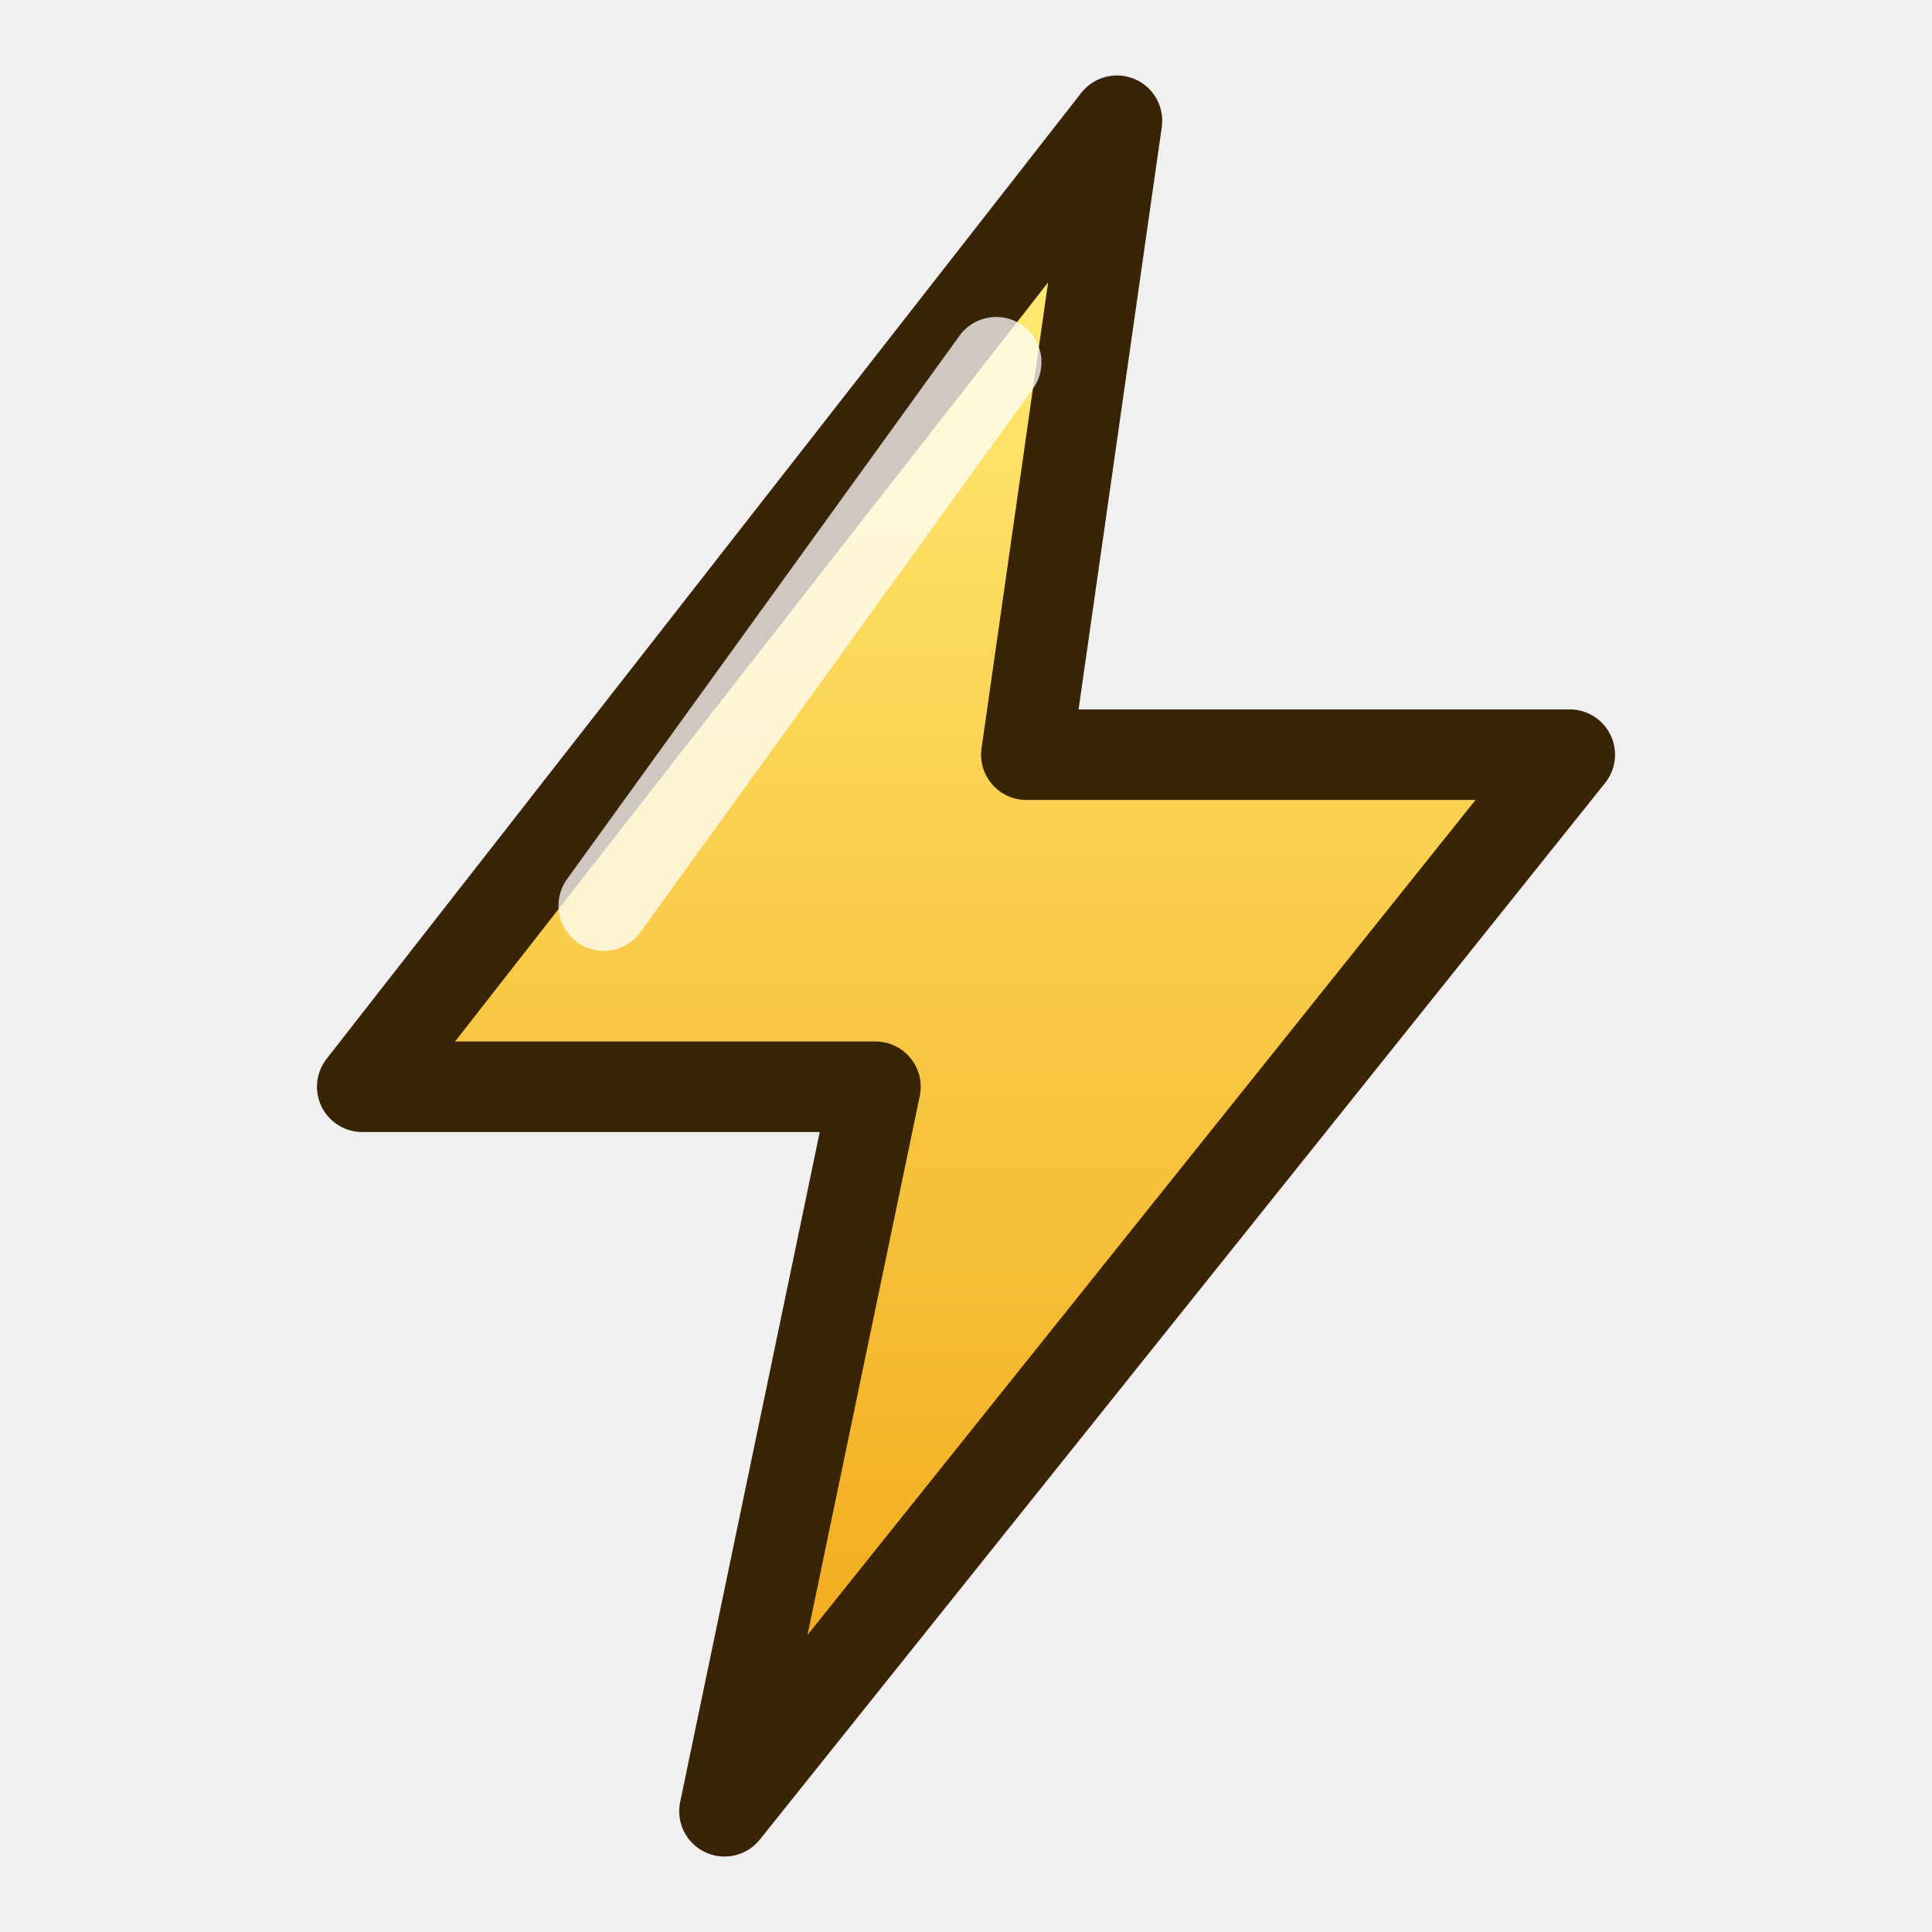
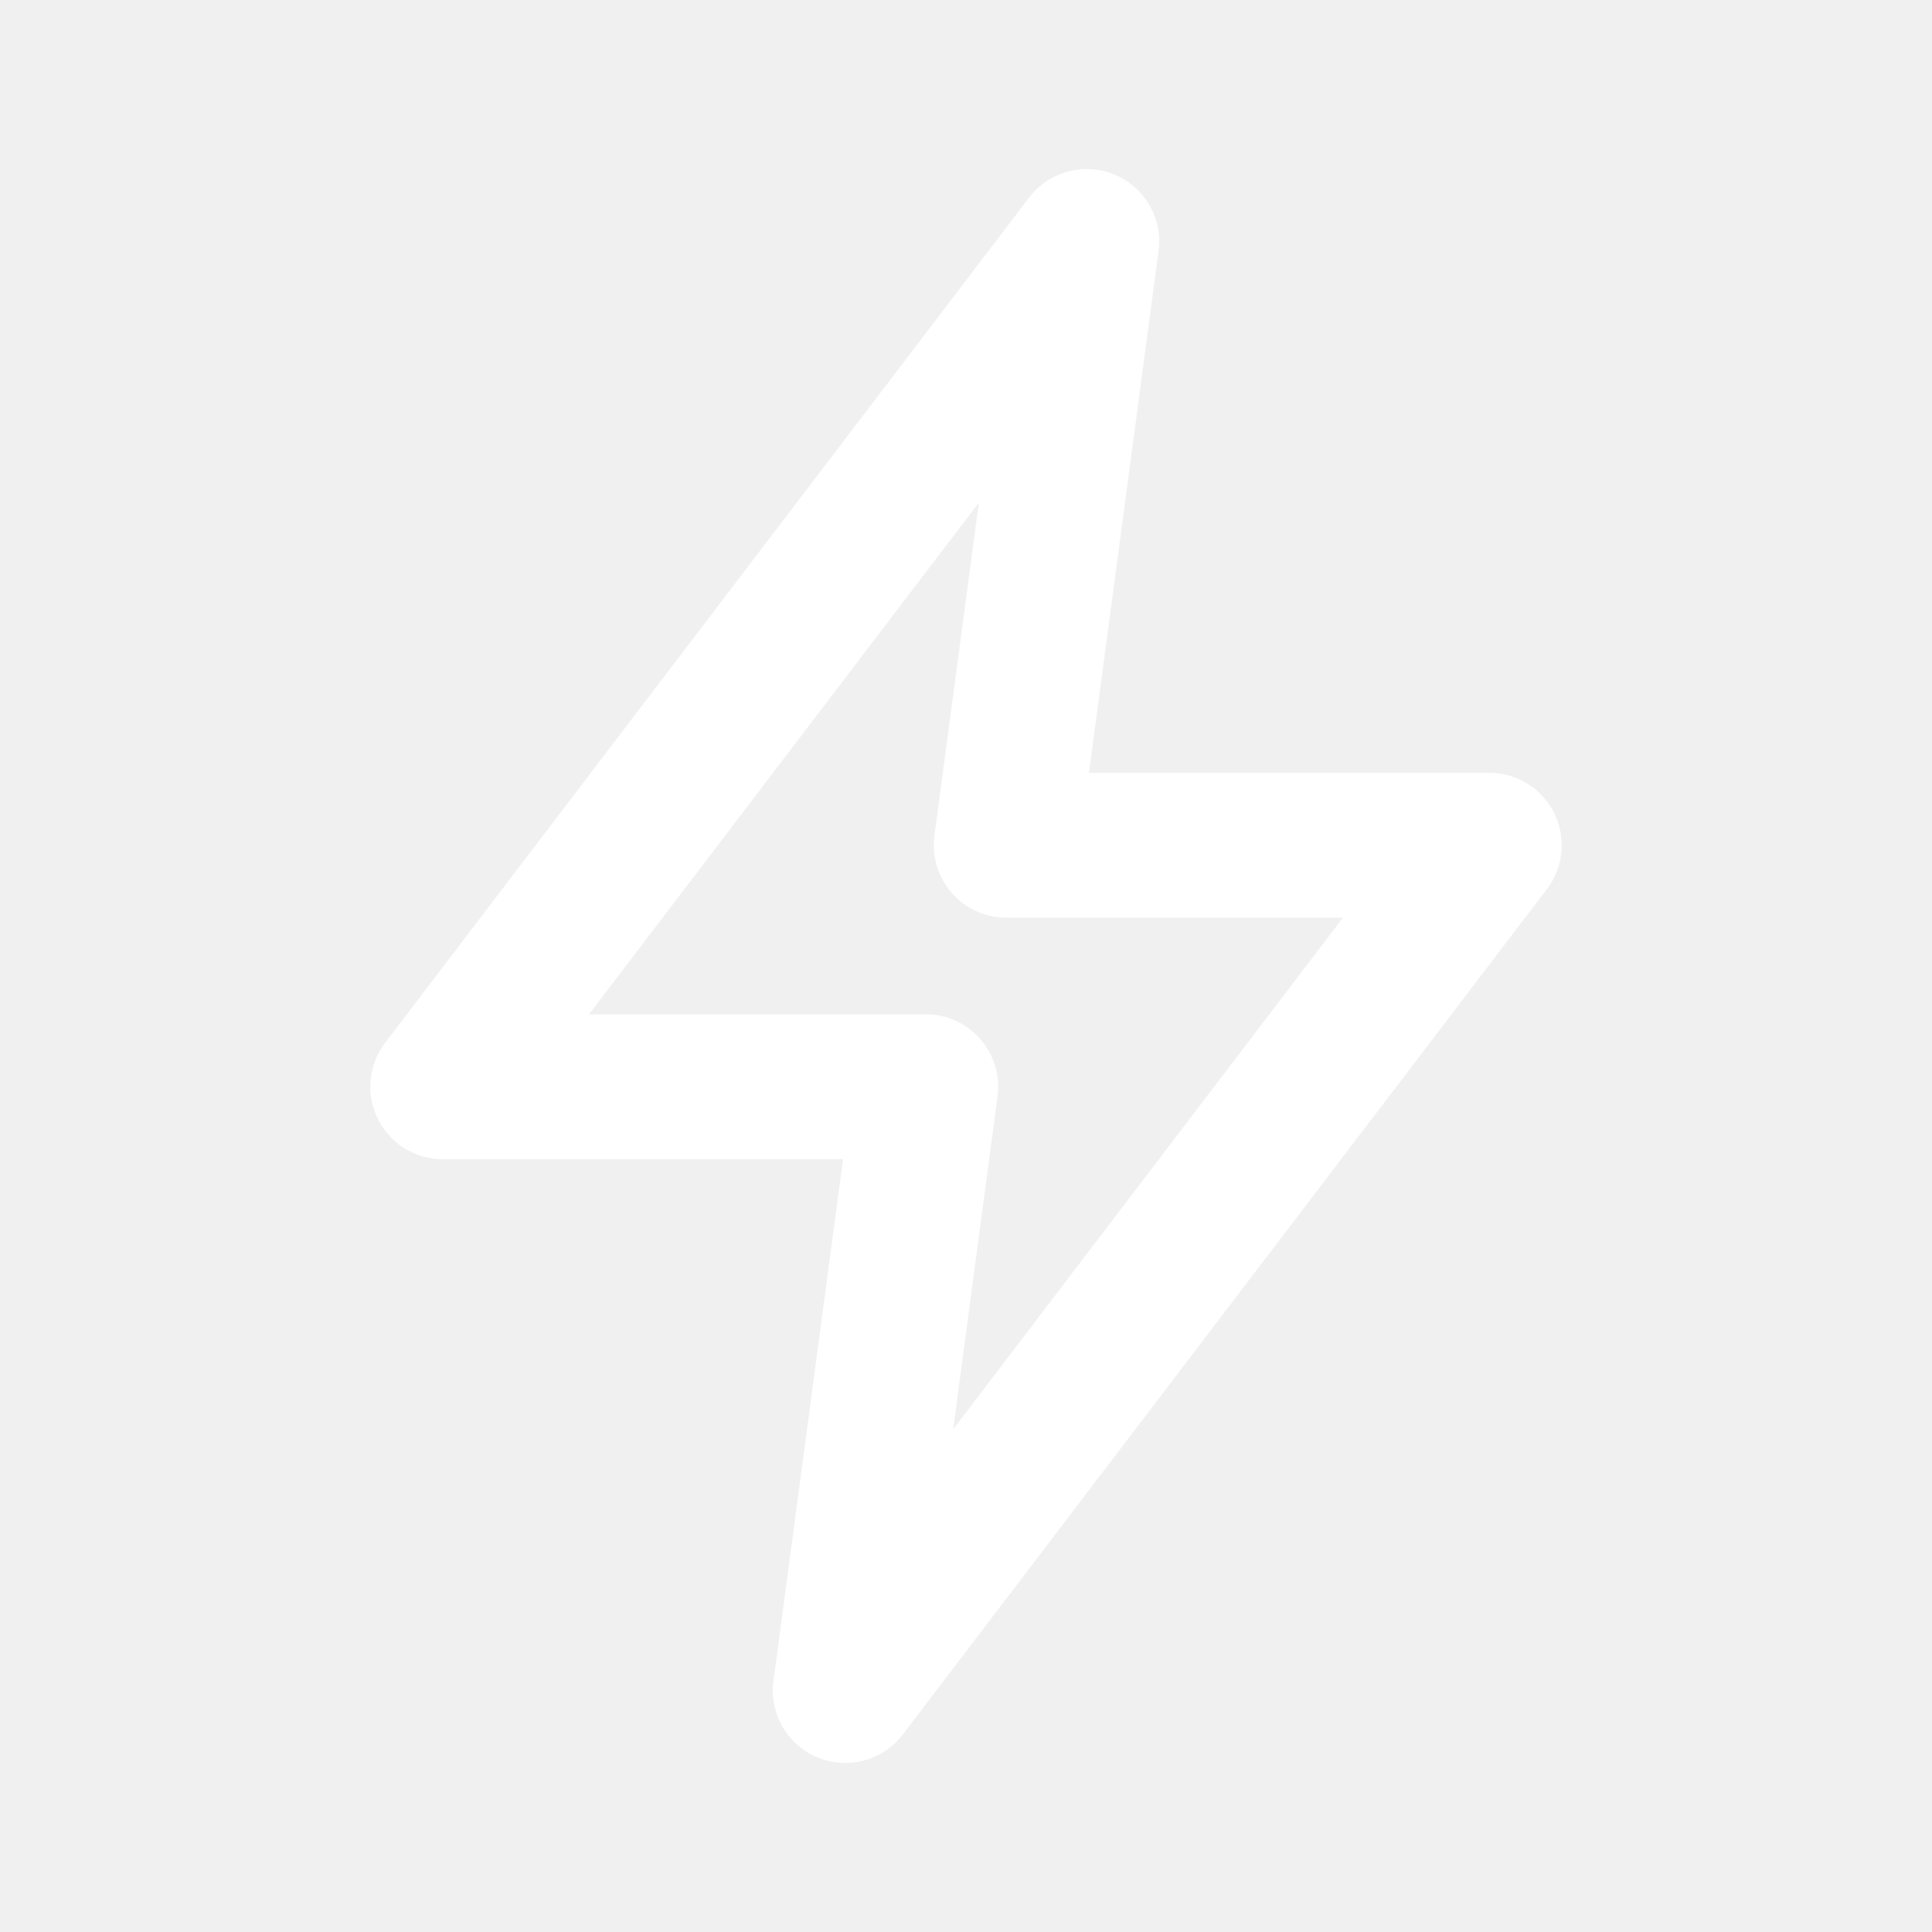
- <svg xmlns="http://www.w3.org/2000/svg" width="128" height="128" viewBox="0 0 128 128">
-   <defs>
-     <linearGradient id="g" x1="0" y1="0" x2="0" y2="1">
-       <stop offset="0" stop-color="#FFF07A" />
-       <stop offset="1" stop-color="#F2A516" />
-     </linearGradient>
-   </defs>
-   <path d="M74 8 L24 72 L58 72 L48 120 L104 50 L68 50 Z" fill="url(#g)" stroke="#3A2408" stroke-width="6" stroke-linejoin="round" />
-   <path d="M66 24 L40 60" fill="none" stroke="#fff" stroke-opacity="0.75" stroke-width="6" stroke-linecap="round" />
+ <svg xmlns="http://www.w3.org/2000/svg" width="128" height="128" viewBox="0 0 24 24">
+   <g fill="none" stroke="#ffffff" stroke-width="1.8" stroke-linecap="round" stroke-linejoin="round">
+     <path d="M13.5 3L5.5 13.5h6L10.5 21l8-10.5h-6z" />
+   </g>
</svg>
